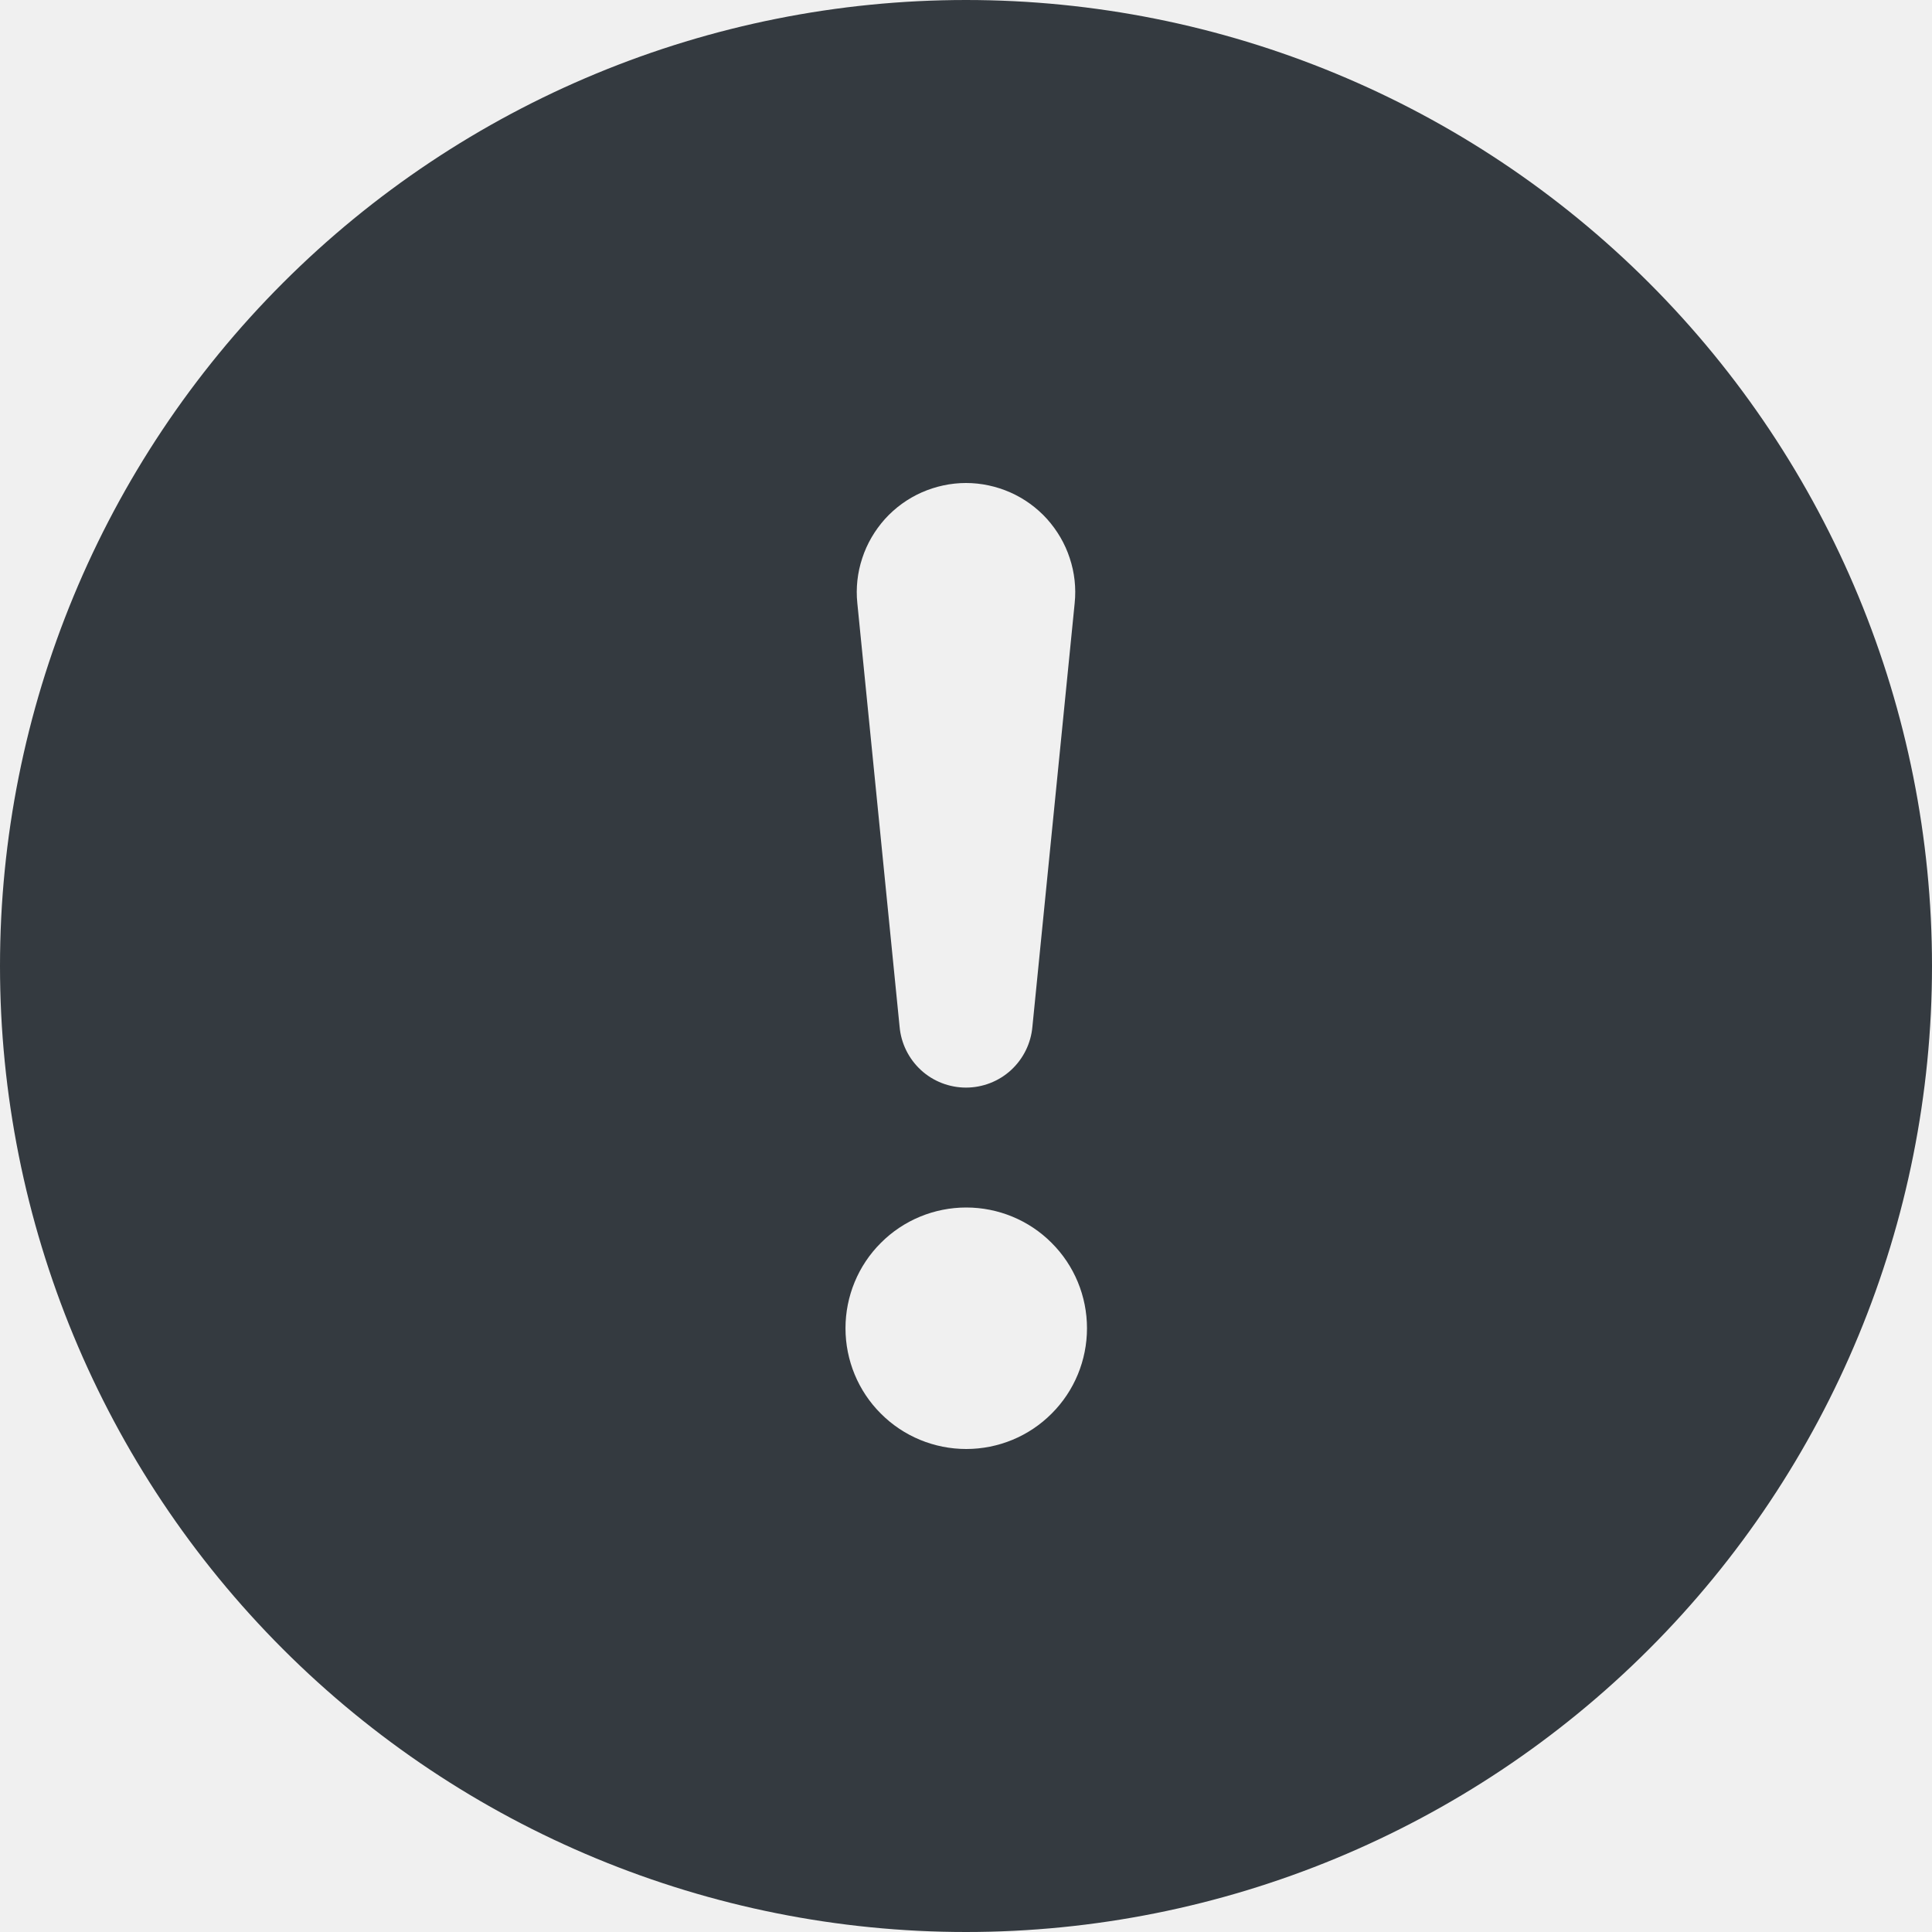
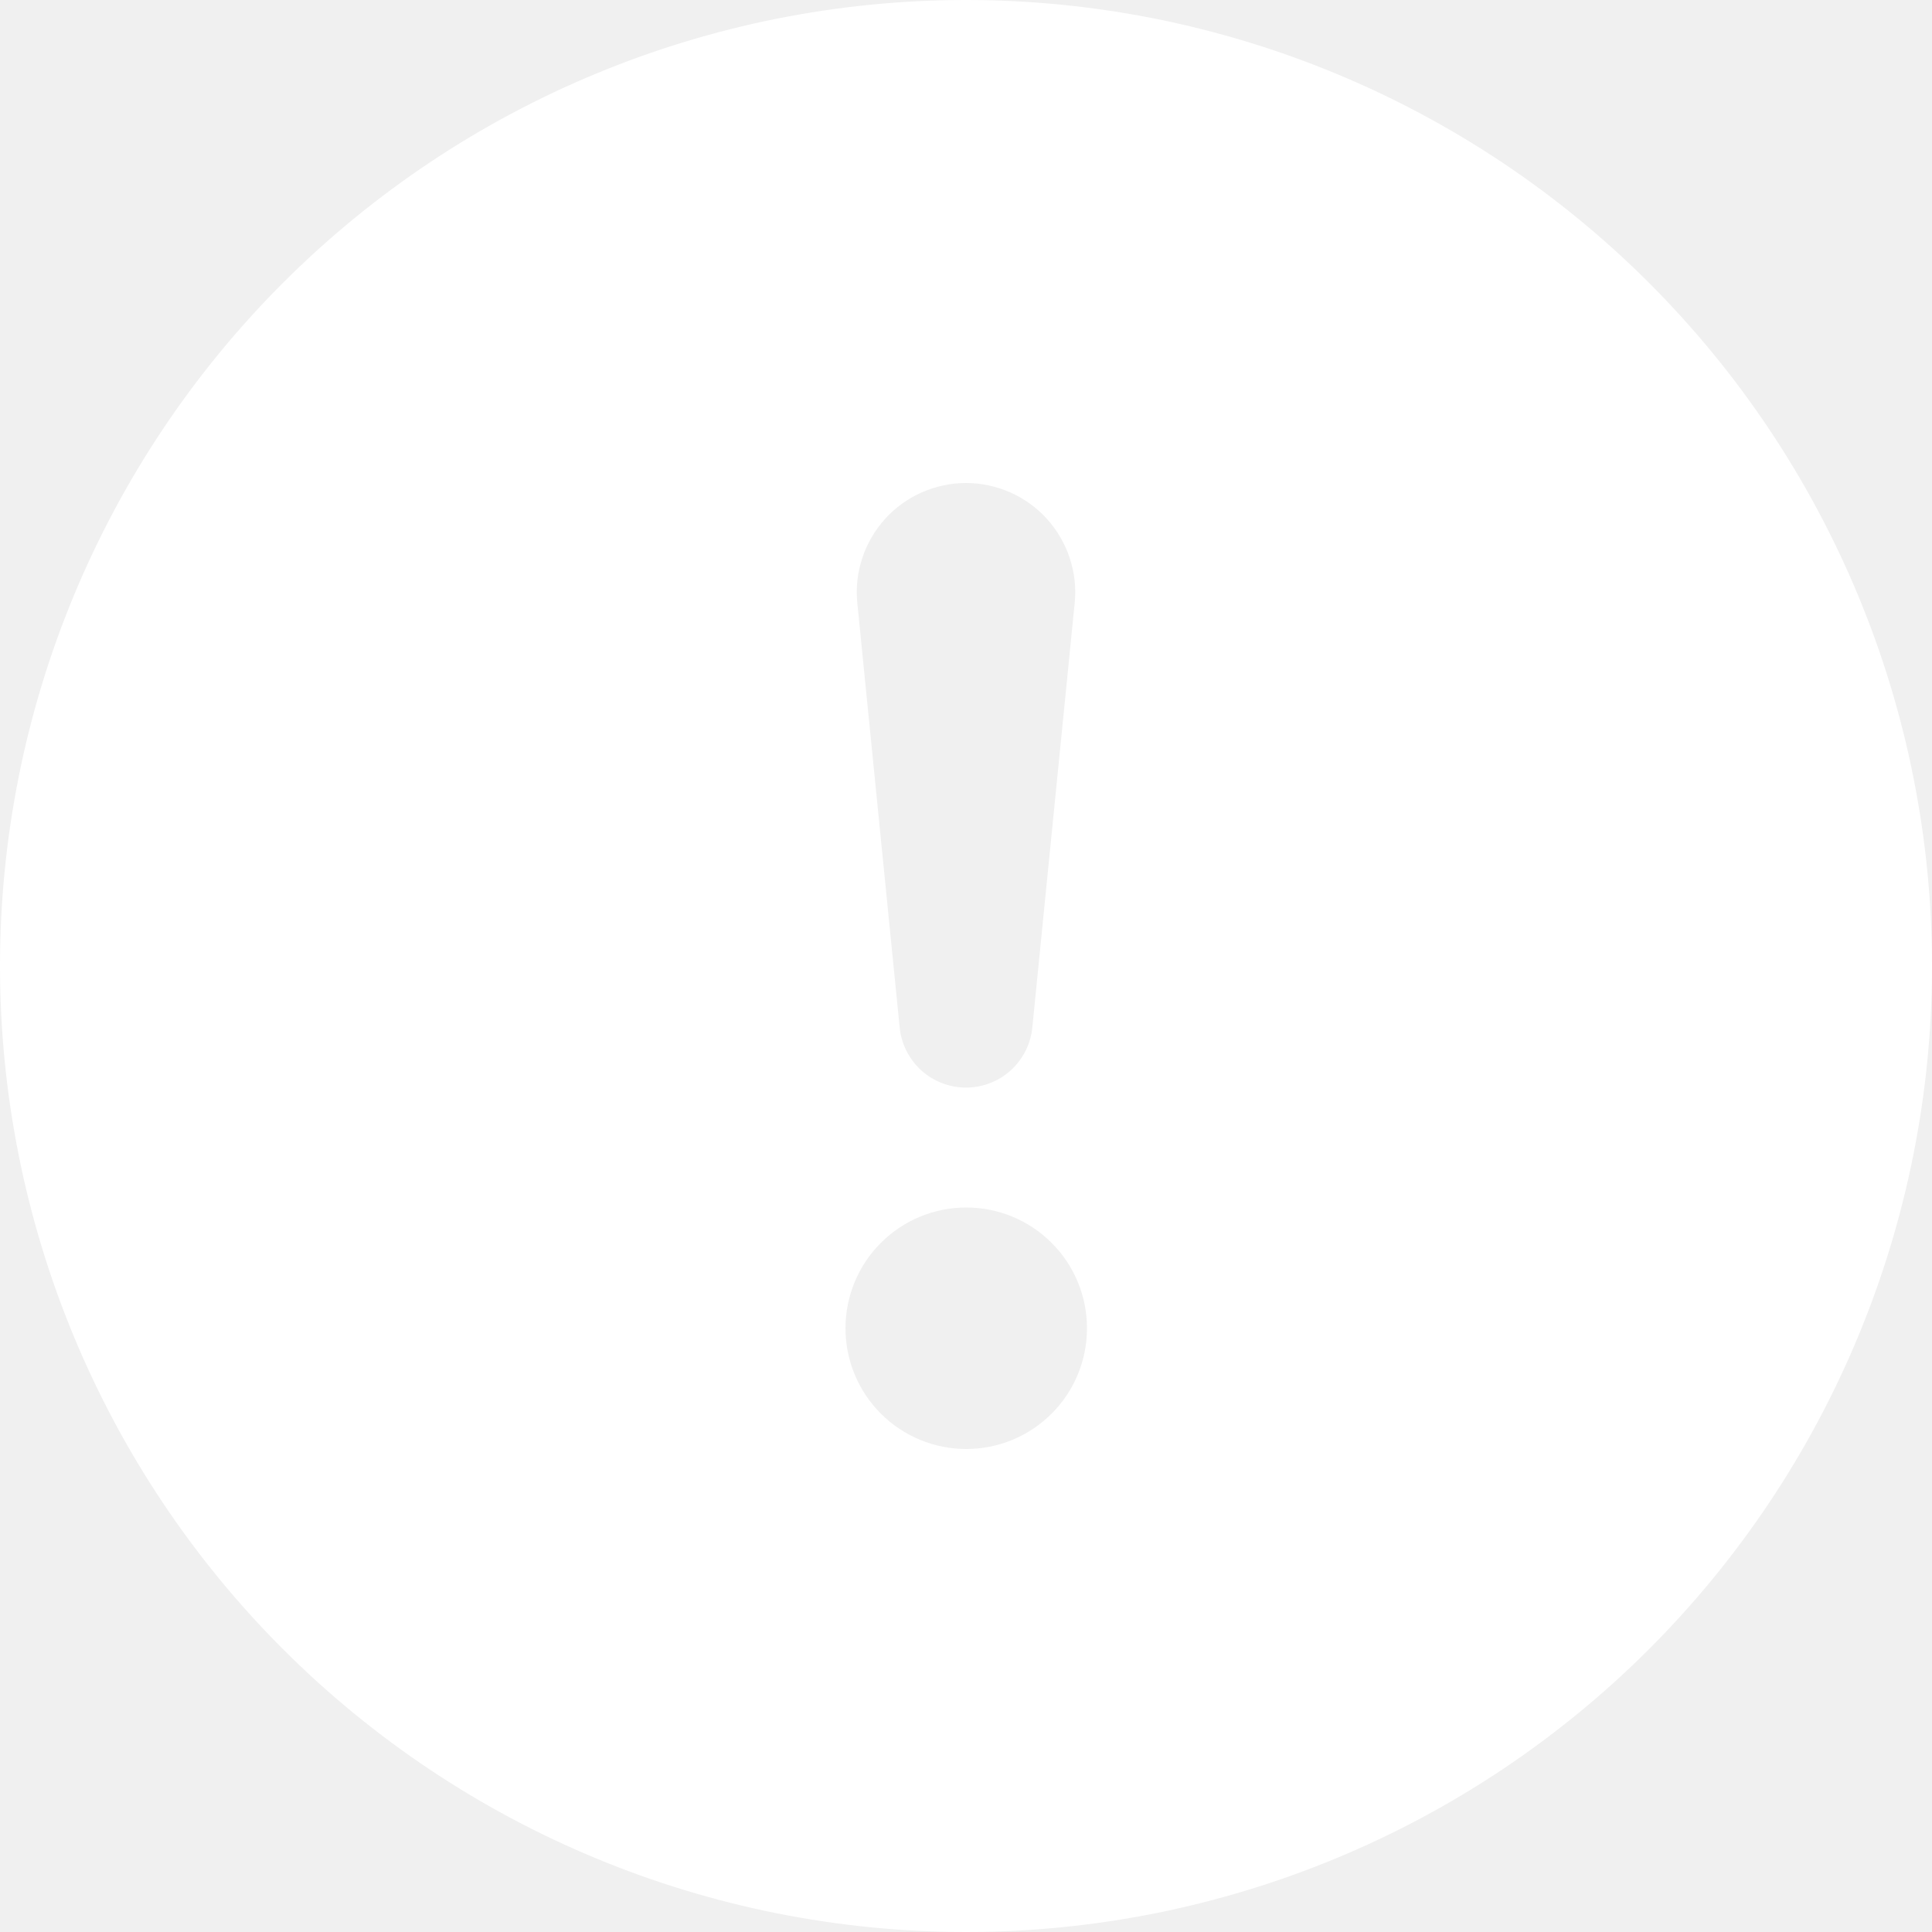
- <svg xmlns="http://www.w3.org/2000/svg" width="16" height="16" viewBox="0 0 16 16" fill="none">
-   <path d="M16 8C16 10.122 15.157 12.157 13.657 13.657C12.157 15.157 10.122 16 8 16C5.878 16 3.843 15.157 2.343 13.657C0.843 12.157 0 10.122 0 8C0 5.878 0.843 3.843 2.343 2.343C3.843 0.843 5.878 0 8 0C10.122 0 12.157 0.843 13.657 2.343C15.157 3.843 16 5.878 16 8ZM8 4C7.874 4 7.749 4.027 7.633 4.078C7.518 4.129 7.414 4.204 7.329 4.298C7.245 4.392 7.18 4.502 7.141 4.622C7.101 4.742 7.087 4.869 7.1 4.995L7.45 8.502C7.462 8.64 7.525 8.768 7.627 8.862C7.728 8.955 7.862 9.007 8 9.007C8.138 9.007 8.272 8.955 8.373 8.862C8.475 8.768 8.538 8.64 8.55 8.502L8.9 4.995C8.913 4.869 8.899 4.742 8.859 4.622C8.82 4.502 8.755 4.392 8.671 4.298C8.586 4.204 8.482 4.129 8.367 4.078C8.251 4.027 8.126 4 8 4ZM8.002 10C7.737 10 7.482 10.105 7.295 10.293C7.107 10.48 7.002 10.735 7.002 11C7.002 11.265 7.107 11.52 7.295 11.707C7.482 11.895 7.737 12 8.002 12C8.267 12 8.522 11.895 8.709 11.707C8.897 11.52 9.002 11.265 9.002 11C9.002 10.735 8.897 10.48 8.709 10.293C8.522 10.105 8.267 10 8.002 10Z" fill="#343A40" />
+ <svg xmlns="http://www.w3.org/2000/svg" width="12" height="12" viewBox="0 0 16 16" fill="none">
+   <path d="M16 8C16 10.122 15.157 12.157 13.657 13.657C12.157 15.157 10.122 16 8 16C5.878 16 3.843 15.157 2.343 13.657C0.843 12.157 0 10.122 0 8C0 5.878 0.843 3.843 2.343 2.343C3.843 0.843 5.878 0 8 0C10.122 0 12.157 0.843 13.657 2.343C15.157 3.843 16 5.878 16 8ZM8 4C7.874 4 7.749 4.027 7.633 4.078C7.518 4.129 7.414 4.204 7.329 4.298C7.245 4.392 7.18 4.502 7.141 4.622C7.101 4.742 7.087 4.869 7.1 4.995L7.45 8.502C7.462 8.64 7.525 8.768 7.627 8.862C7.728 8.955 7.862 9.007 8 9.007C8.138 9.007 8.272 8.955 8.373 8.862C8.475 8.768 8.538 8.64 8.55 8.502L8.9 4.995C8.913 4.869 8.899 4.742 8.859 4.622C8.82 4.502 8.755 4.392 8.671 4.298C8.586 4.204 8.482 4.129 8.367 4.078C8.251 4.027 8.126 4 8 4ZM8.002 10C7.737 10 7.482 10.105 7.295 10.293C7.107 10.48 7.002 10.735 7.002 11C7.002 11.265 7.107 11.52 7.295 11.707C7.482 11.895 7.737 12 8.002 12C8.267 12 8.522 11.895 8.709 11.707C8.897 11.52 9.002 11.265 9.002 11C9.002 10.735 8.897 10.48 8.709 10.293C8.522 10.105 8.267 10 8.002 10Z" fill="white" />
</svg>
